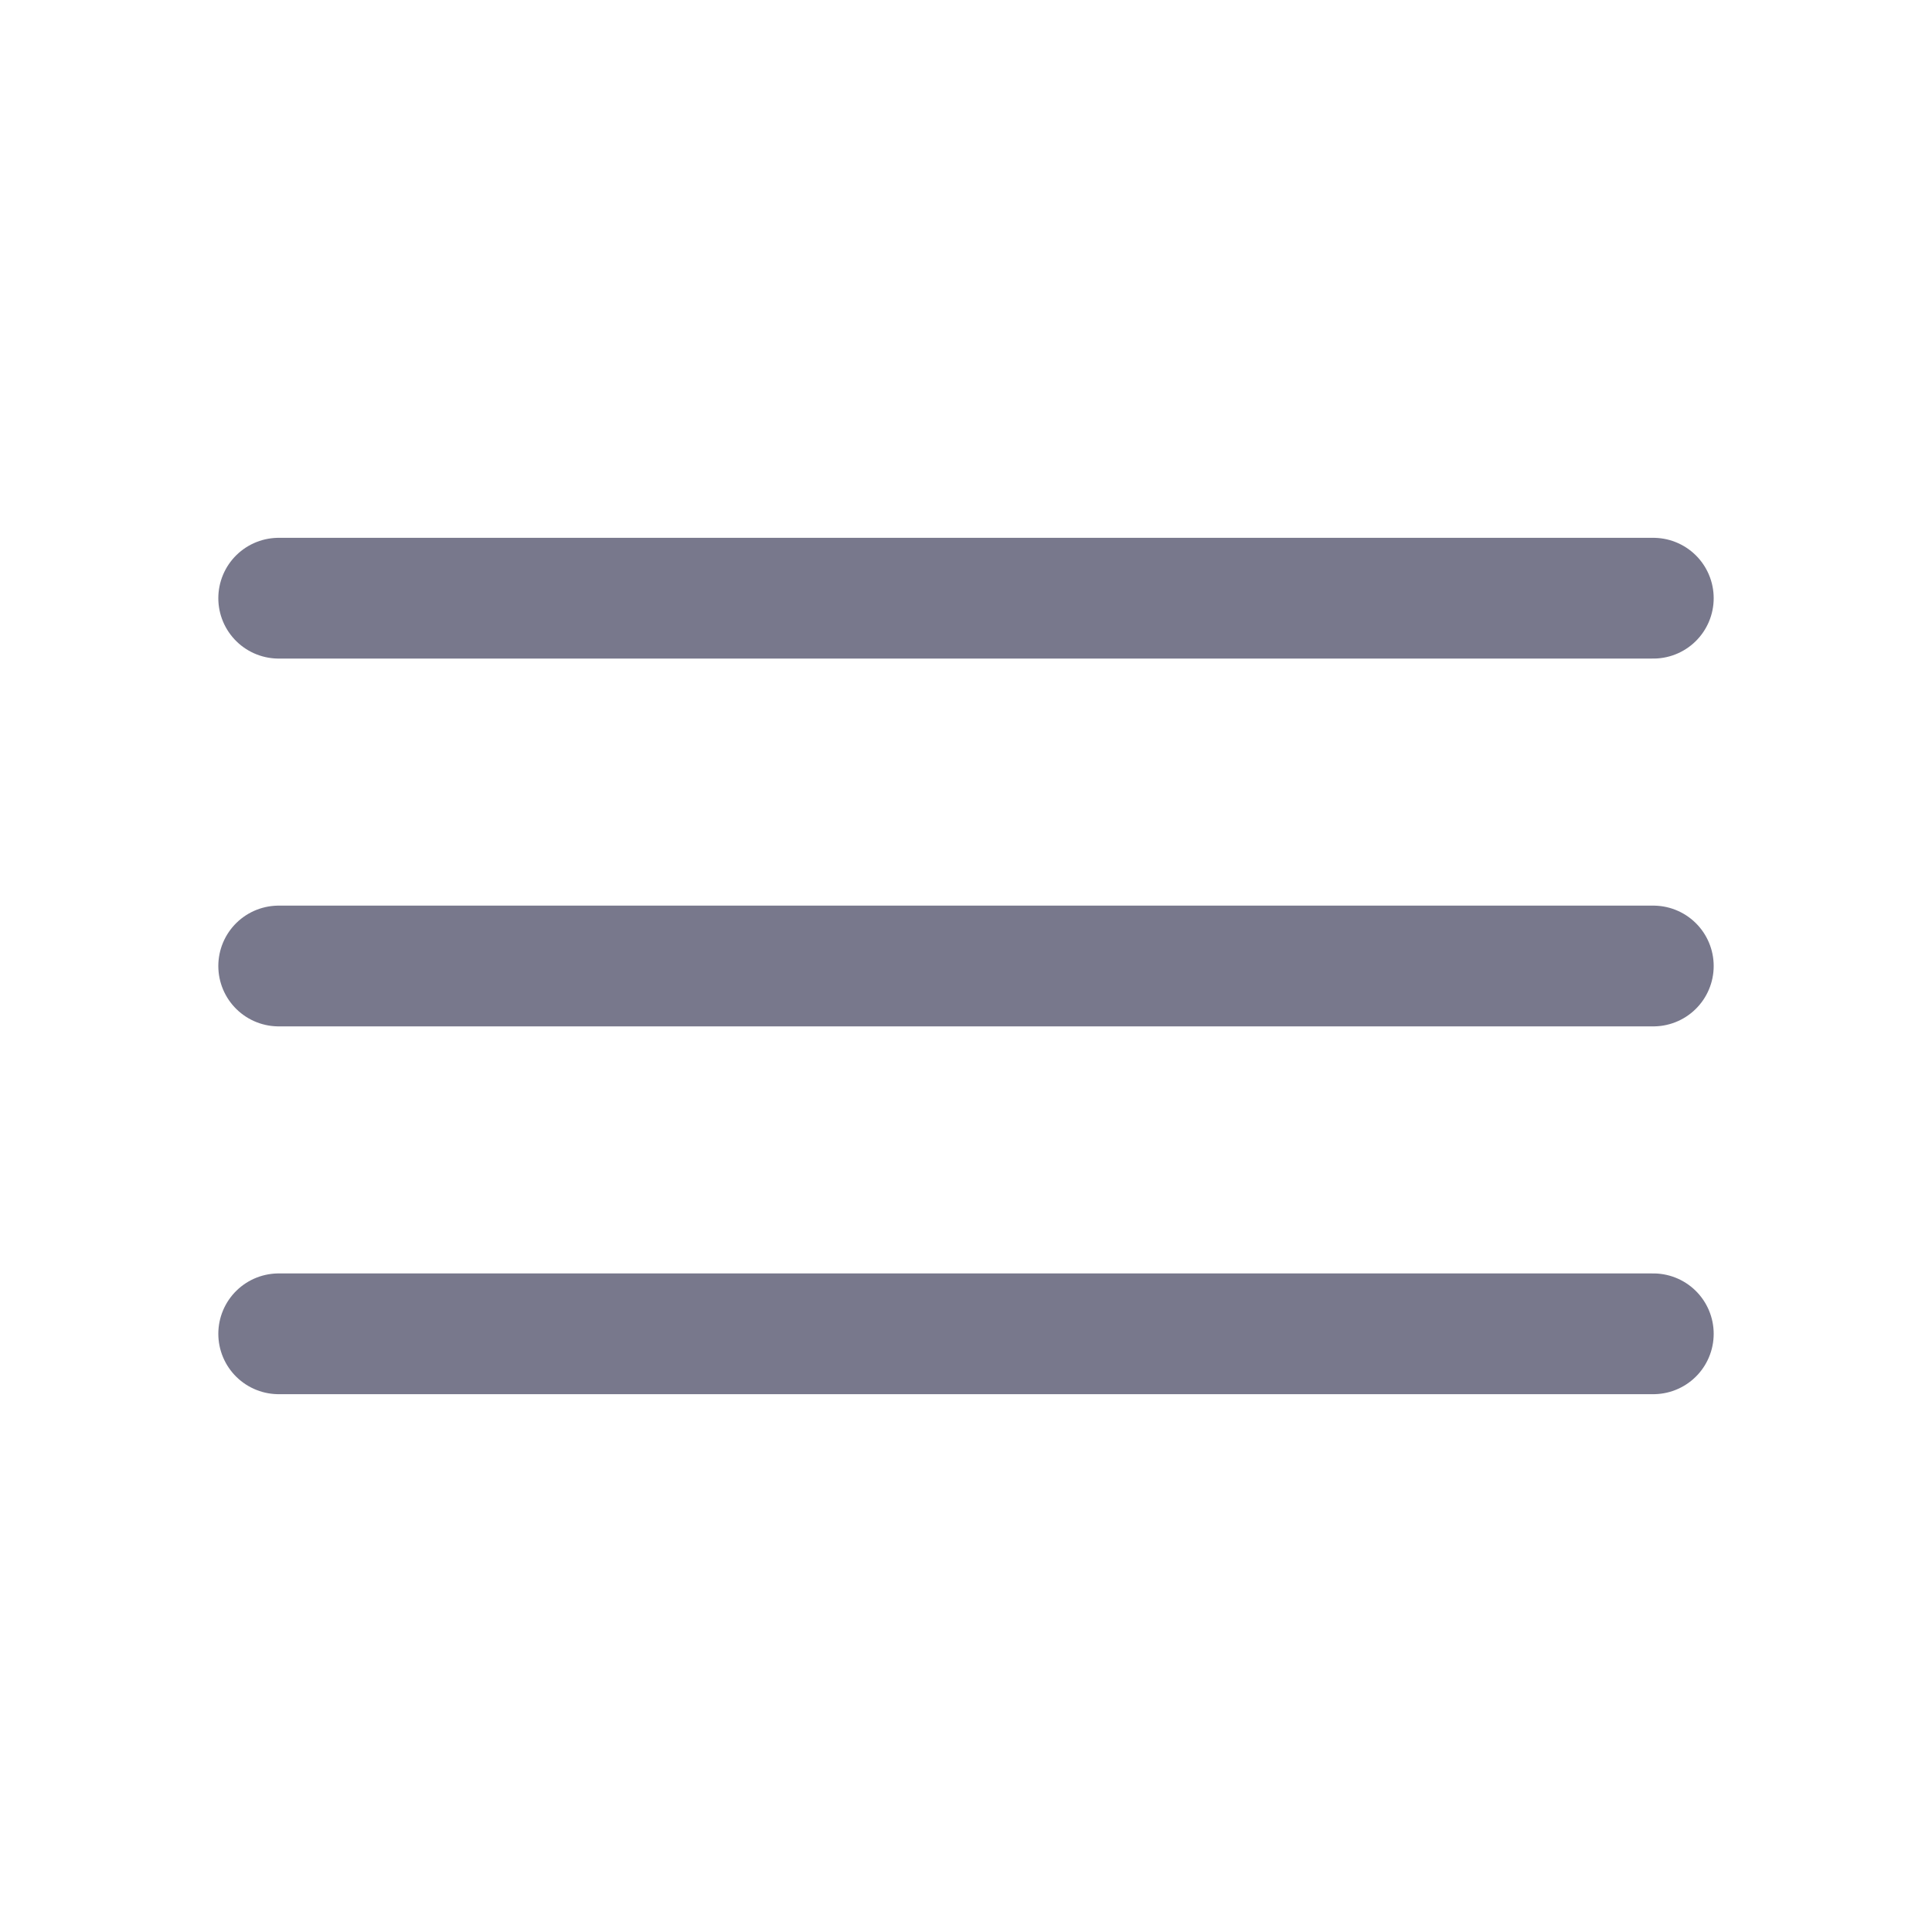
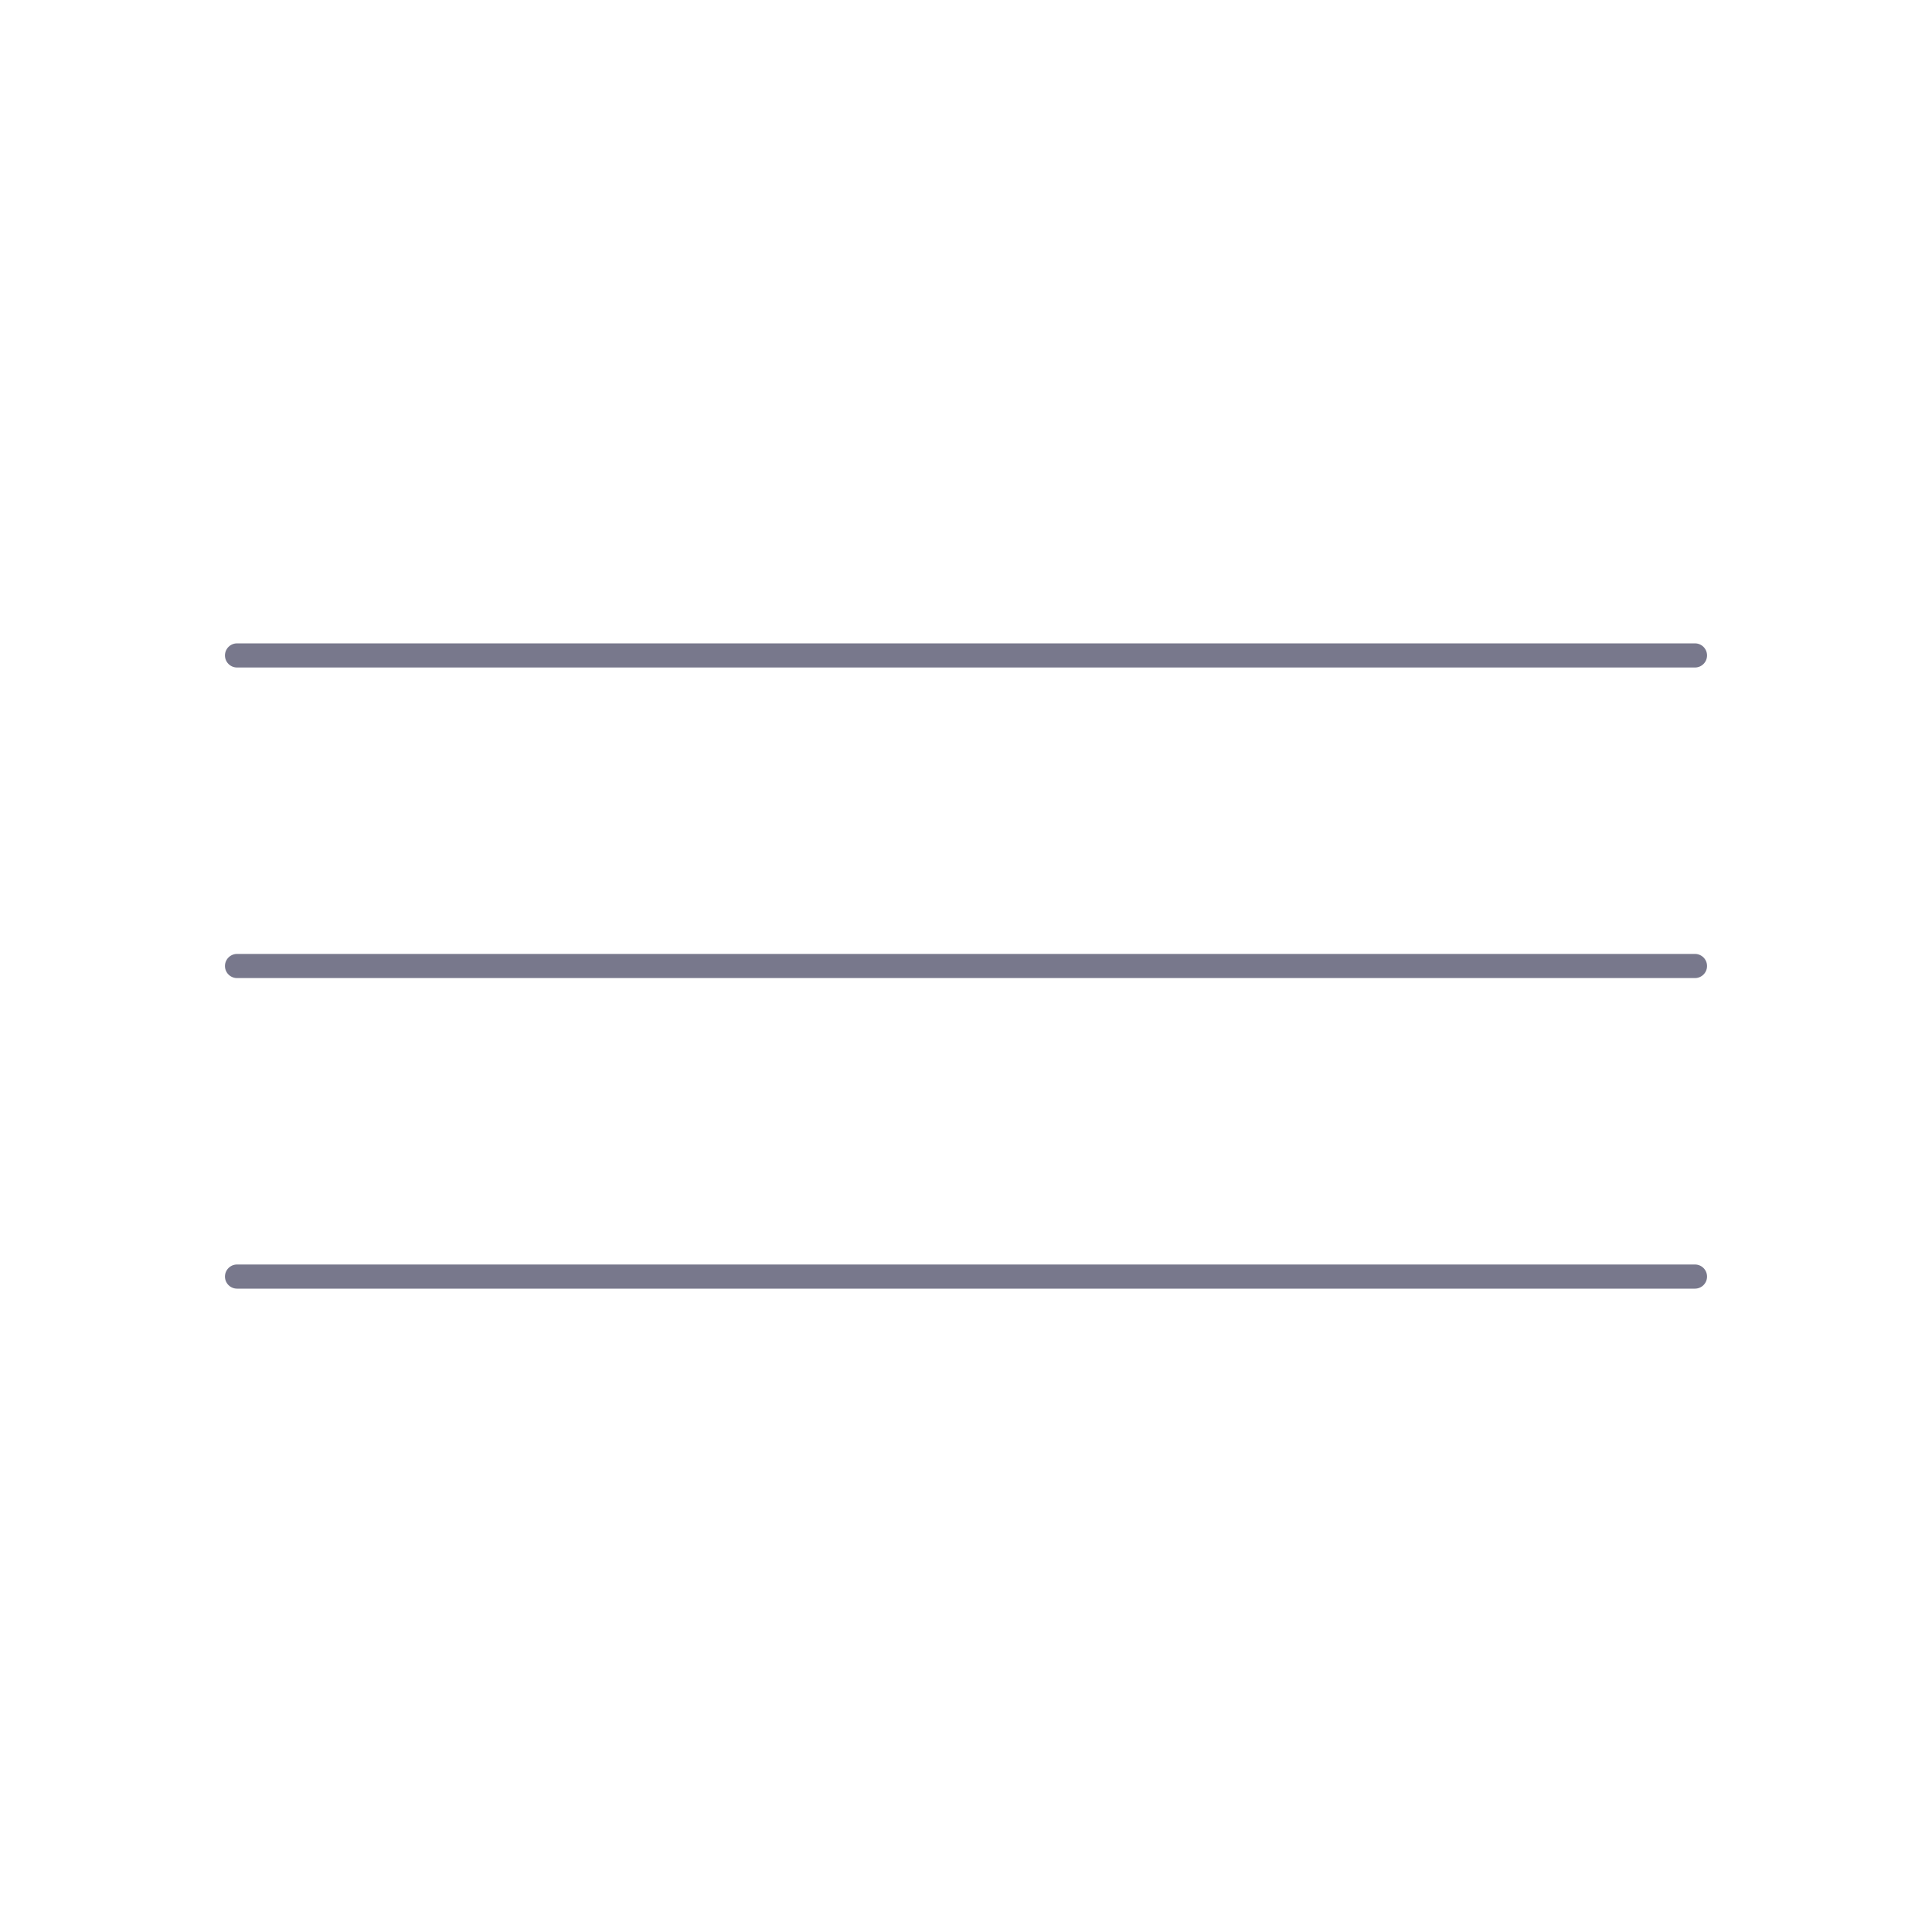
<svg xmlns="http://www.w3.org/2000/svg" width="100%" height="100%" viewBox="0 0 16 16" version="1.1" xml:space="preserve" style="fill-rule:evenodd;clip-rule:evenodd;stroke-linecap:round;stroke-linejoin:round;stroke-miterlimit:1.5;">
-   <path d="M2.308,8l11.384,0" style="fill:none;stroke:#78788c;stroke-width:1px;" />
-   <path d="M2.308,11.046l11.384,0" style="fill:none;stroke:#78788c;stroke-width:1px;" />
-   <path d="M2.308,4.954l11.384,-0" style="fill:none;stroke:#78788c;stroke-width:1px;" />
+   <path d="M1.963,5.428l12.074,0" style="fill:none;stroke:#78788c;stroke-width:0.2px;" />
+   <path d="M1.963,8l12.074,0" style="fill:none;stroke:#78788c;stroke-width:0.2px;" />
+   <path d="M1.963,10.572l12.074,-0" style="fill:none;stroke:#78788c;stroke-width:0.2px;" />
</svg>
